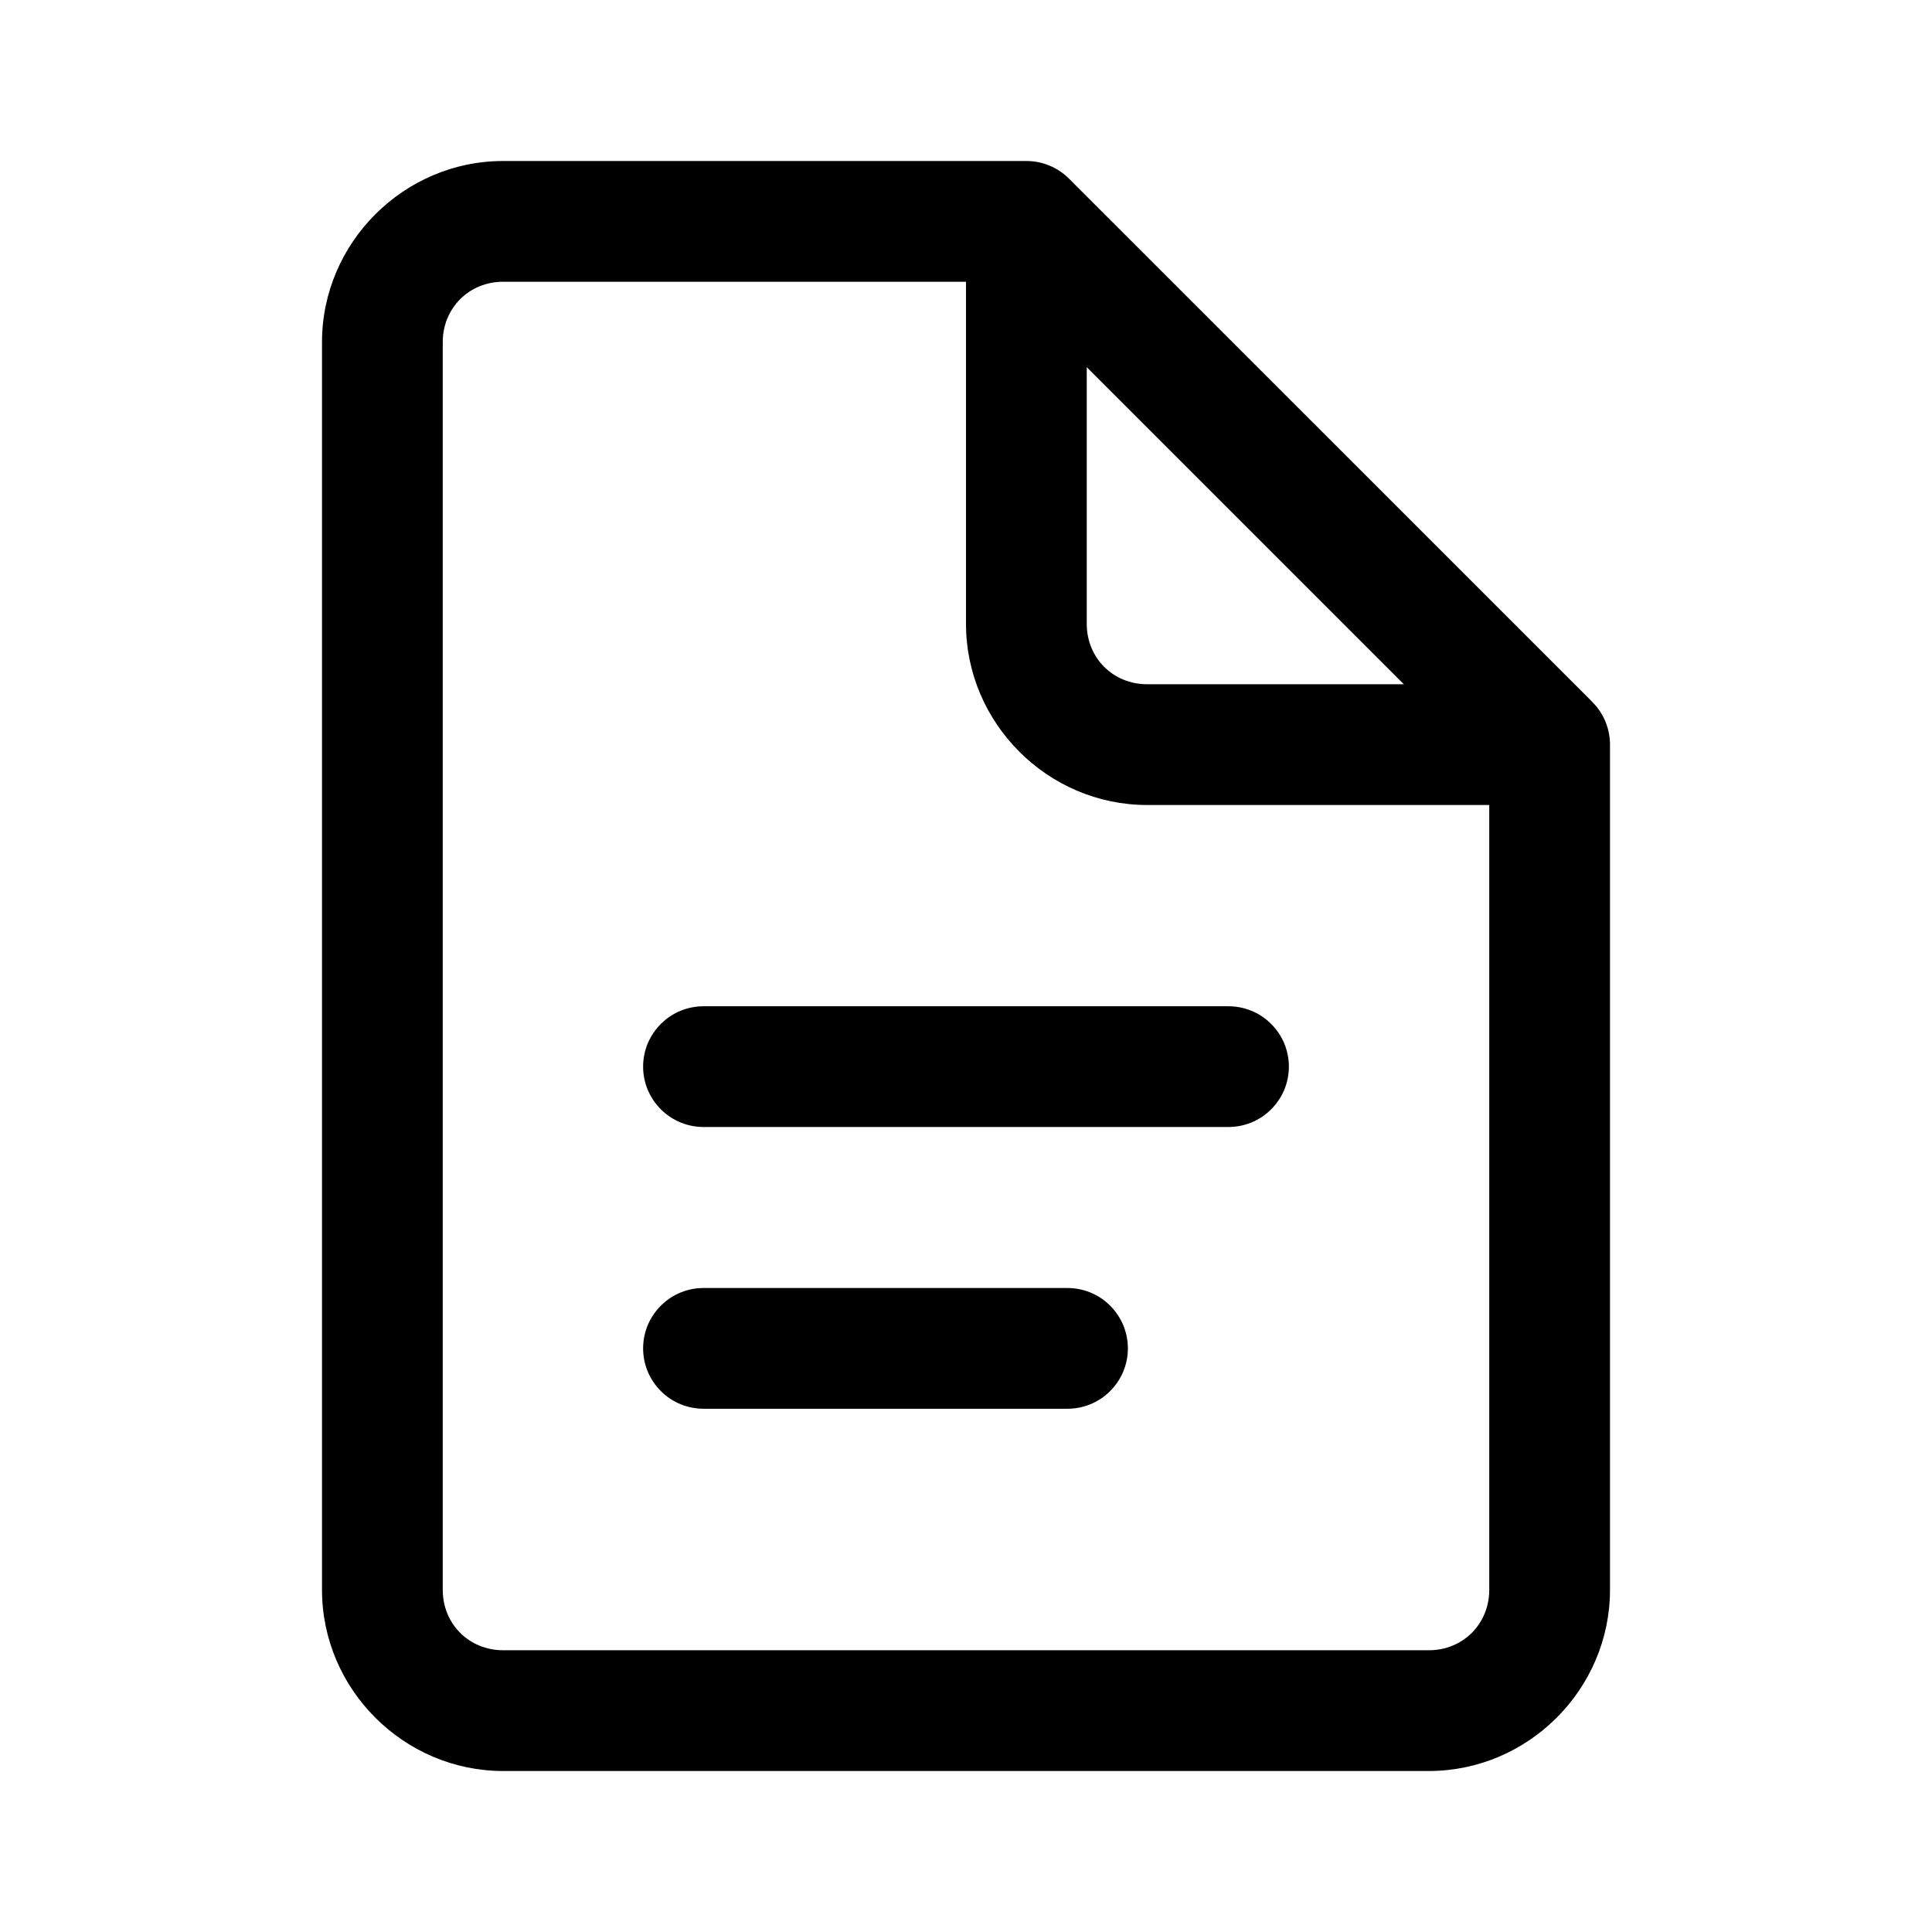
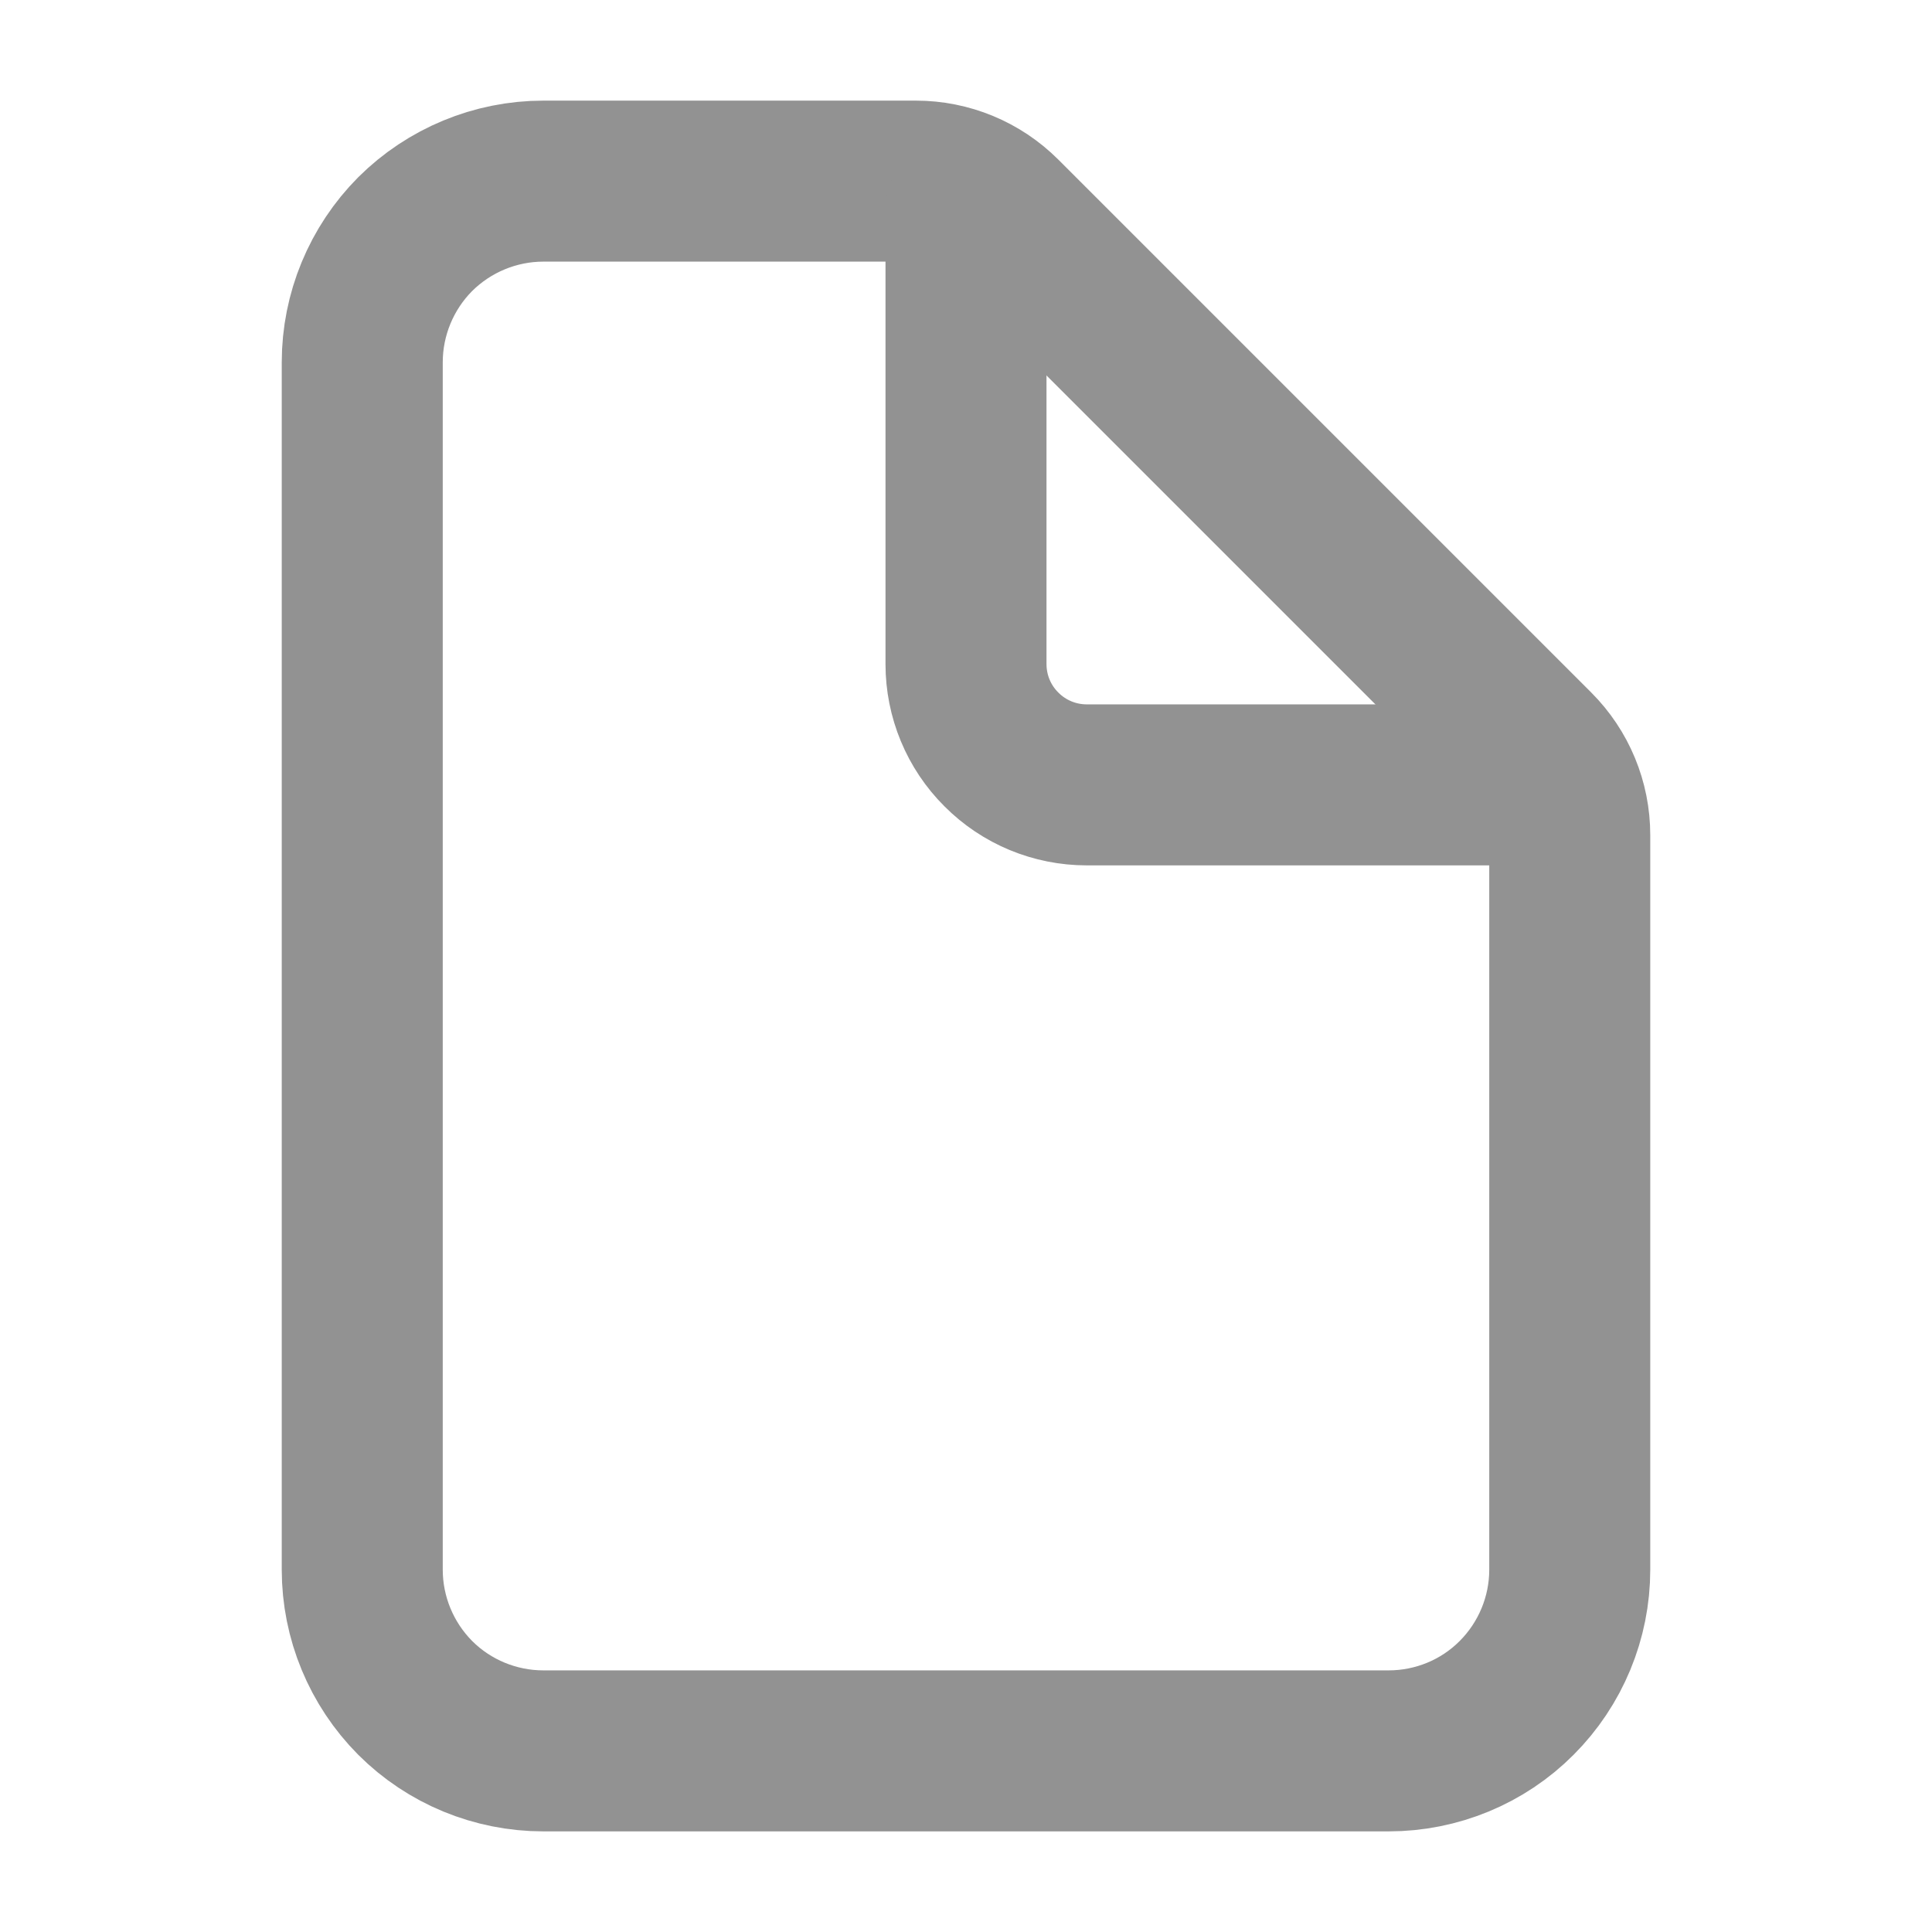
- <svg xmlns="http://www.w3.org/2000/svg" width="24" height="24" viewBox="0 0 24 24" fill="none">
-   <path d="M6.25 2C5.016 2 4 3.016 4 4.25V19.75C4 20.984 5.016 22 6.25 22H17.75C18.984 22 20 20.984 20 19.75V9.25C20 9.051 19.921 8.86 19.78 8.72L19.773 8.712L13.28 2.22C13.14 2.079 12.949 2 12.75 2H6.25ZM6.25 3.5H12V7.75C12 8.984 13.016 10 14.25 10H18.5V19.75C18.5 20.173 18.173 20.5 17.75 20.5H6.25C5.827 20.5 5.5 20.173 5.5 19.75V4.25C5.5 3.827 5.827 3.5 6.25 3.5ZM13.5 4.561L17.439 8.5H14.25C13.827 8.5 13.5 8.173 13.5 7.75V4.561ZM8.75 12.5C8.651 12.499 8.552 12.517 8.46 12.554C8.367 12.591 8.284 12.646 8.213 12.716C8.142 12.786 8.086 12.869 8.047 12.96C8.009 13.052 7.989 13.151 7.989 13.25C7.989 13.349 8.009 13.448 8.047 13.54C8.086 13.631 8.142 13.714 8.213 13.784C8.284 13.854 8.367 13.909 8.46 13.946C8.552 13.983 8.651 14.001 8.75 14H15.25C15.349 14.001 15.448 13.983 15.54 13.946C15.633 13.909 15.716 13.854 15.787 13.784C15.858 13.714 15.914 13.631 15.953 13.54C15.991 13.448 16.011 13.349 16.011 13.25C16.011 13.151 15.991 13.052 15.953 12.96C15.914 12.869 15.858 12.786 15.787 12.716C15.716 12.646 15.633 12.591 15.54 12.554C15.448 12.517 15.349 12.499 15.25 12.5H8.75ZM8.75 16C8.651 15.999 8.552 16.017 8.46 16.054C8.367 16.091 8.284 16.146 8.213 16.216C8.142 16.286 8.086 16.369 8.047 16.46C8.009 16.552 7.989 16.651 7.989 16.75C7.989 16.849 8.009 16.948 8.047 17.04C8.086 17.131 8.142 17.214 8.213 17.284C8.284 17.354 8.367 17.409 8.46 17.446C8.552 17.483 8.651 17.501 8.75 17.5H13.25C13.349 17.501 13.448 17.483 13.54 17.446C13.633 17.409 13.716 17.354 13.787 17.284C13.858 17.214 13.914 17.131 13.953 17.04C13.991 16.948 14.011 16.849 14.011 16.75C14.011 16.651 13.991 16.552 13.953 16.46C13.914 16.369 13.858 16.286 13.787 16.216C13.716 16.146 13.633 16.091 13.54 16.054C13.448 16.017 13.349 15.999 13.25 16H8.75Z" fill="black" />
+ <svg xmlns="http://www.w3.org/2000/svg" width="12" height="12" viewBox="0 0 12 12" fill="none">
+   <path d="M9.75 5.186V9.75C9.75 10.048 9.631 10.335 9.42 10.546C9.21 10.757 8.923 10.875 8.625 10.875H3.375C3.077 10.875 2.79 10.757 2.579 10.546C2.369 10.335 2.25 10.048 2.25 9.75V2.25C2.25 1.952 2.369 1.665 2.579 1.454C2.79 1.244 3.077 1.125 3.375 1.125H5.689C5.888 1.125 6.079 1.204 6.22 1.345L9.53 4.655C9.671 4.796 9.75 4.987 9.75 5.186Z" stroke="#929292" stroke-linejoin="round" />
+   <path d="M6 1.312V4.125C6 4.324 6.079 4.515 6.22 4.655C6.36 4.796 6.551 4.875 6.75 4.875H9.562" stroke="#929292" stroke-linecap="round" stroke-linejoin="round" />
</svg>
